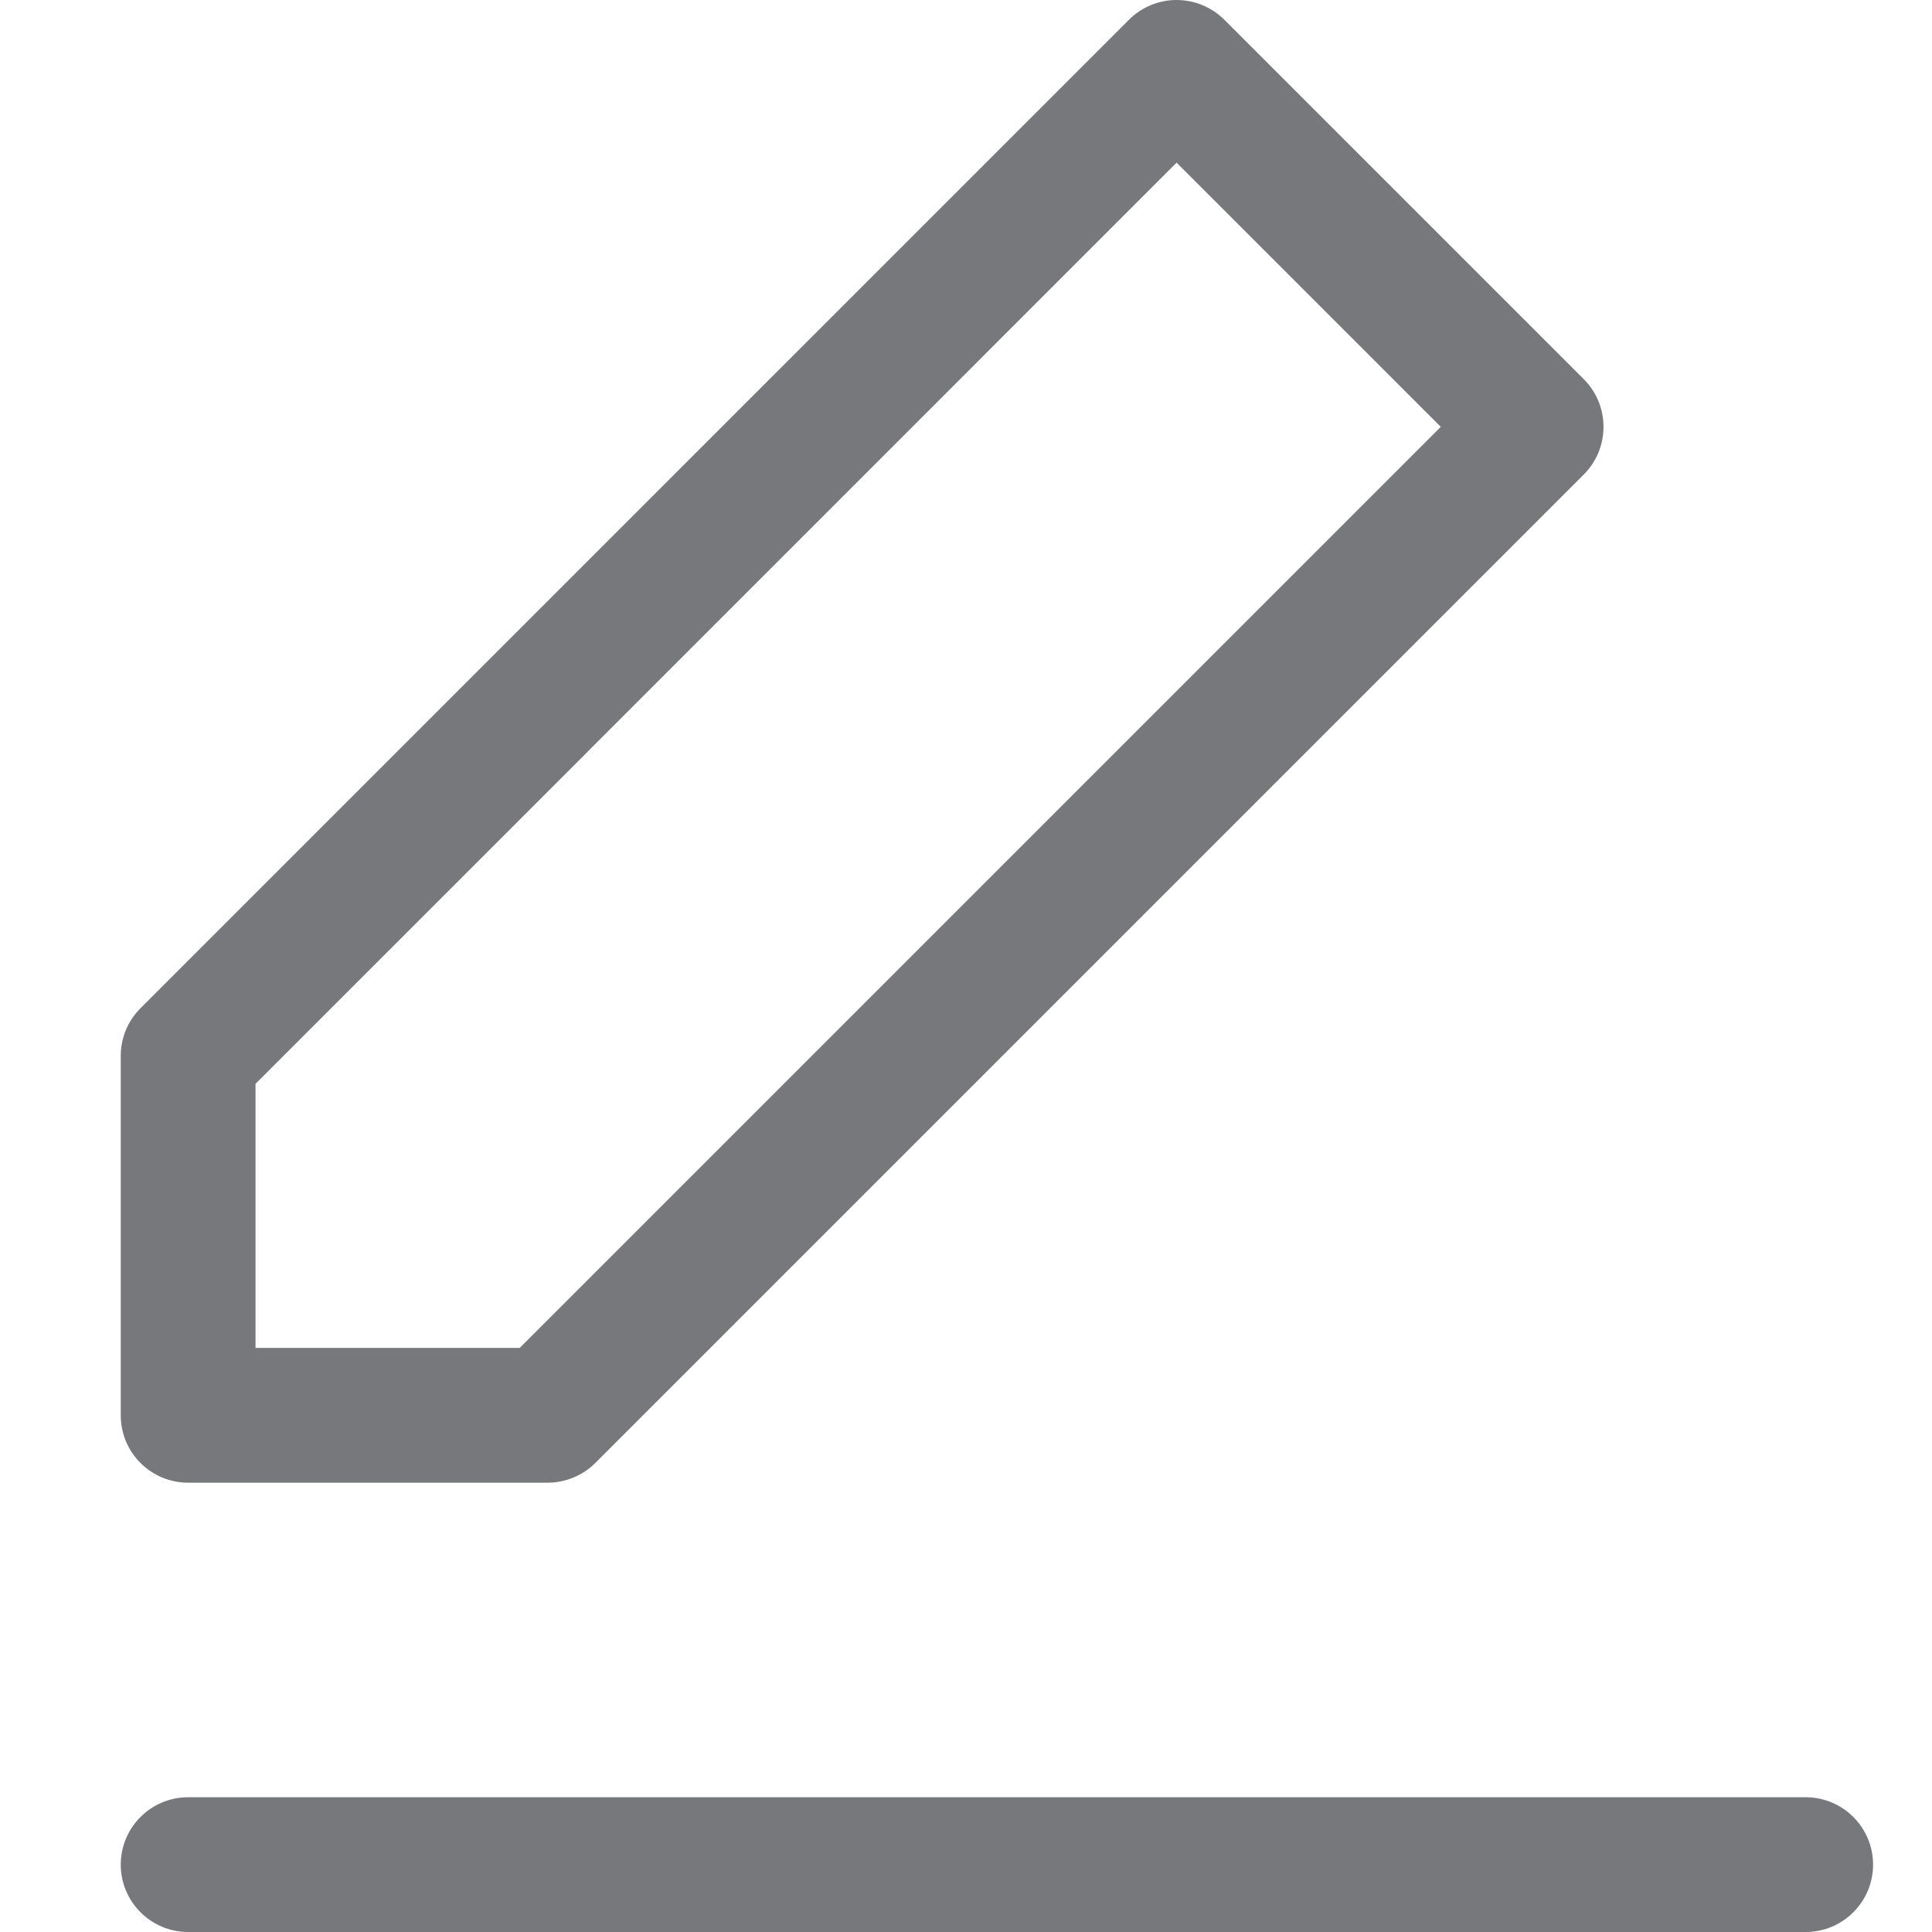
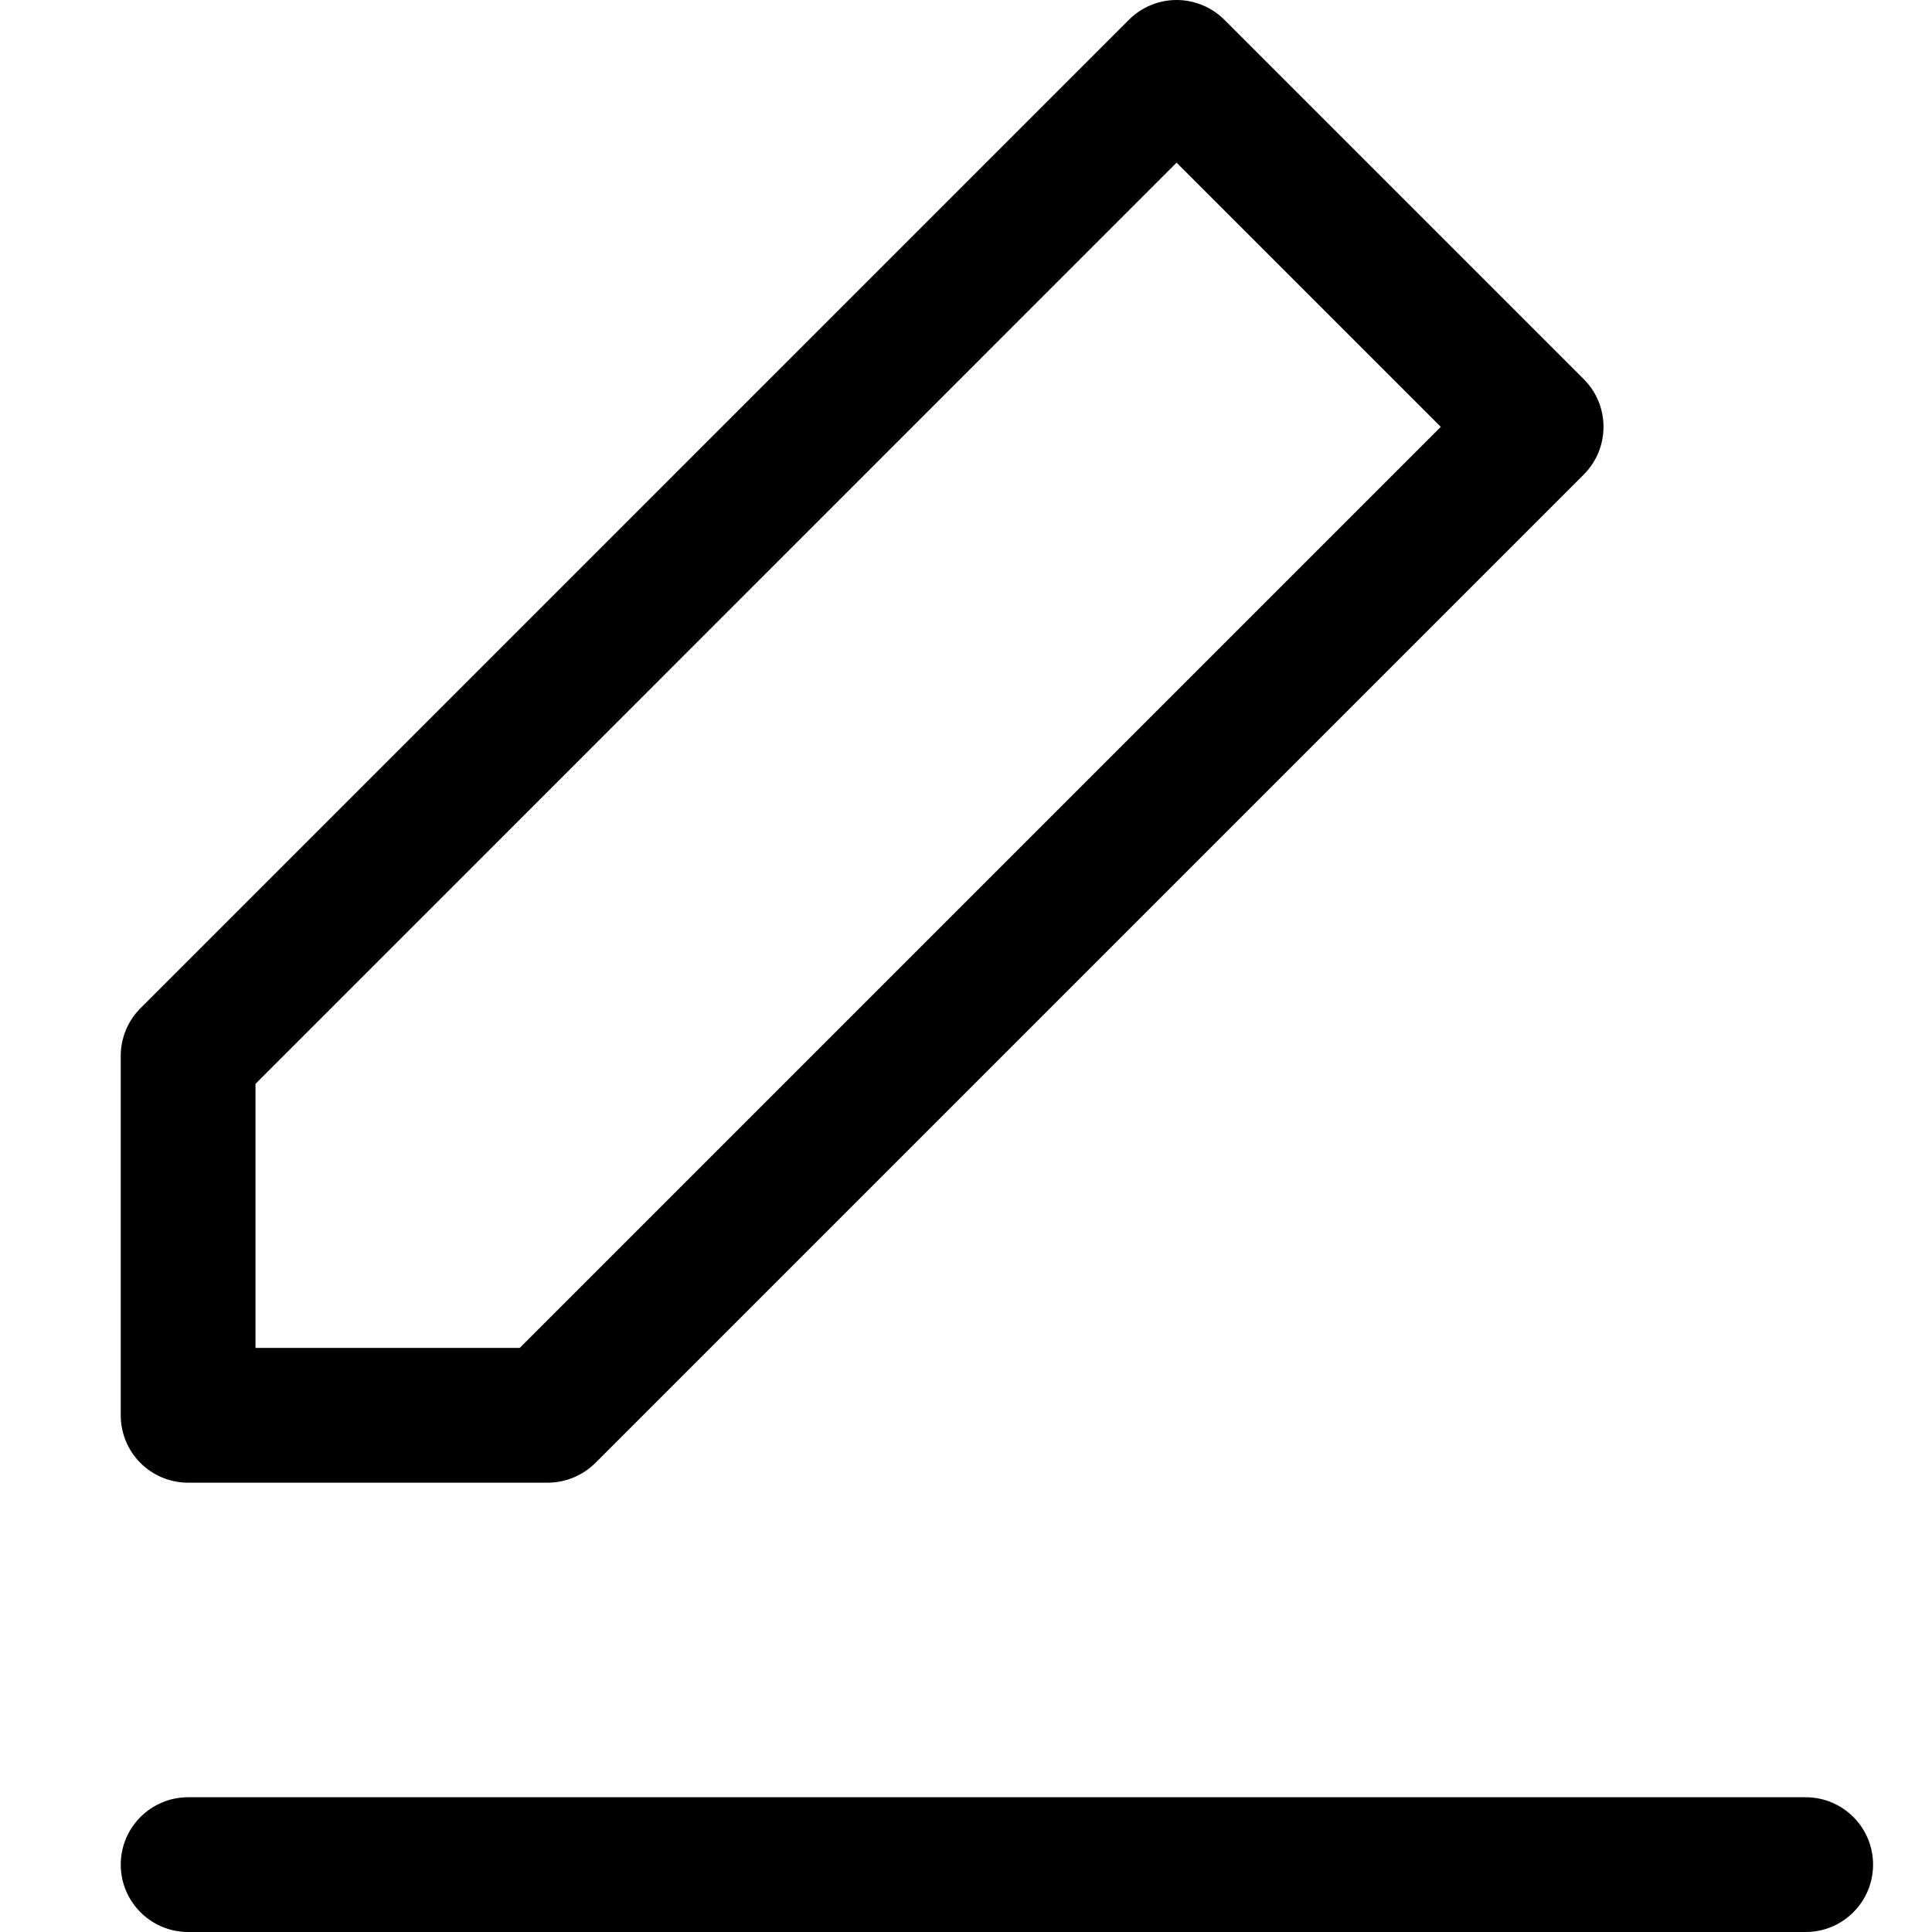
- <svg xmlns="http://www.w3.org/2000/svg" width="16" height="16" viewBox="0 0 16 16" fill="none">
-   <path fill-rule="evenodd" clip-rule="evenodd" d="M10.139 0.163C10.034 0.059 9.892 0 9.744 0C9.596 0 9.454 0.059 9.35 0.163L1.163 8.35C1.059 8.454 1 8.596 1 8.744V11.721C1 12.03 1.25 12.279 1.558 12.279H4.535C4.683 12.279 4.825 12.22 4.93 12.116L13.116 3.93C13.334 3.712 13.334 3.358 13.116 3.14L10.139 0.163ZM2.116 11.163V8.976L9.744 1.347L11.932 3.535L4.304 11.163H2.116ZM14.954 14.884H1.558C1.25 14.884 1 15.134 1 15.442C1 15.75 1.25 16 1.558 16H14.954C15.262 16 15.512 15.75 15.512 15.442C15.512 15.134 15.262 14.884 14.954 14.884Z" fill="#76787B" />
+ <svg xmlns="http://www.w3.org/2000/svg" viewBox="0 0 16 16">
+   <path fill-rule="evenodd" clip-rule="evenodd" d="M10.139 0.163C10.034 0.059 9.892 0 9.744 0C9.596 0 9.454 0.059 9.35 0.163L1.163 8.35C1.059 8.454 1 8.596 1 8.744V11.721C1 12.03 1.25 12.279 1.558 12.279H4.535C4.683 12.279 4.825 12.22 4.93 12.116L13.116 3.93C13.334 3.712 13.334 3.358 13.116 3.14L10.139 0.163ZM2.116 11.163V8.976L9.744 1.347L11.932 3.535L4.304 11.163H2.116ZM14.954 14.884H1.558C1.25 14.884 1 15.134 1 15.442C1 15.75 1.25 16 1.558 16H14.954C15.262 16 15.512 15.75 15.512 15.442C15.512 15.134 15.262 14.884 14.954 14.884Z" />
</svg>
